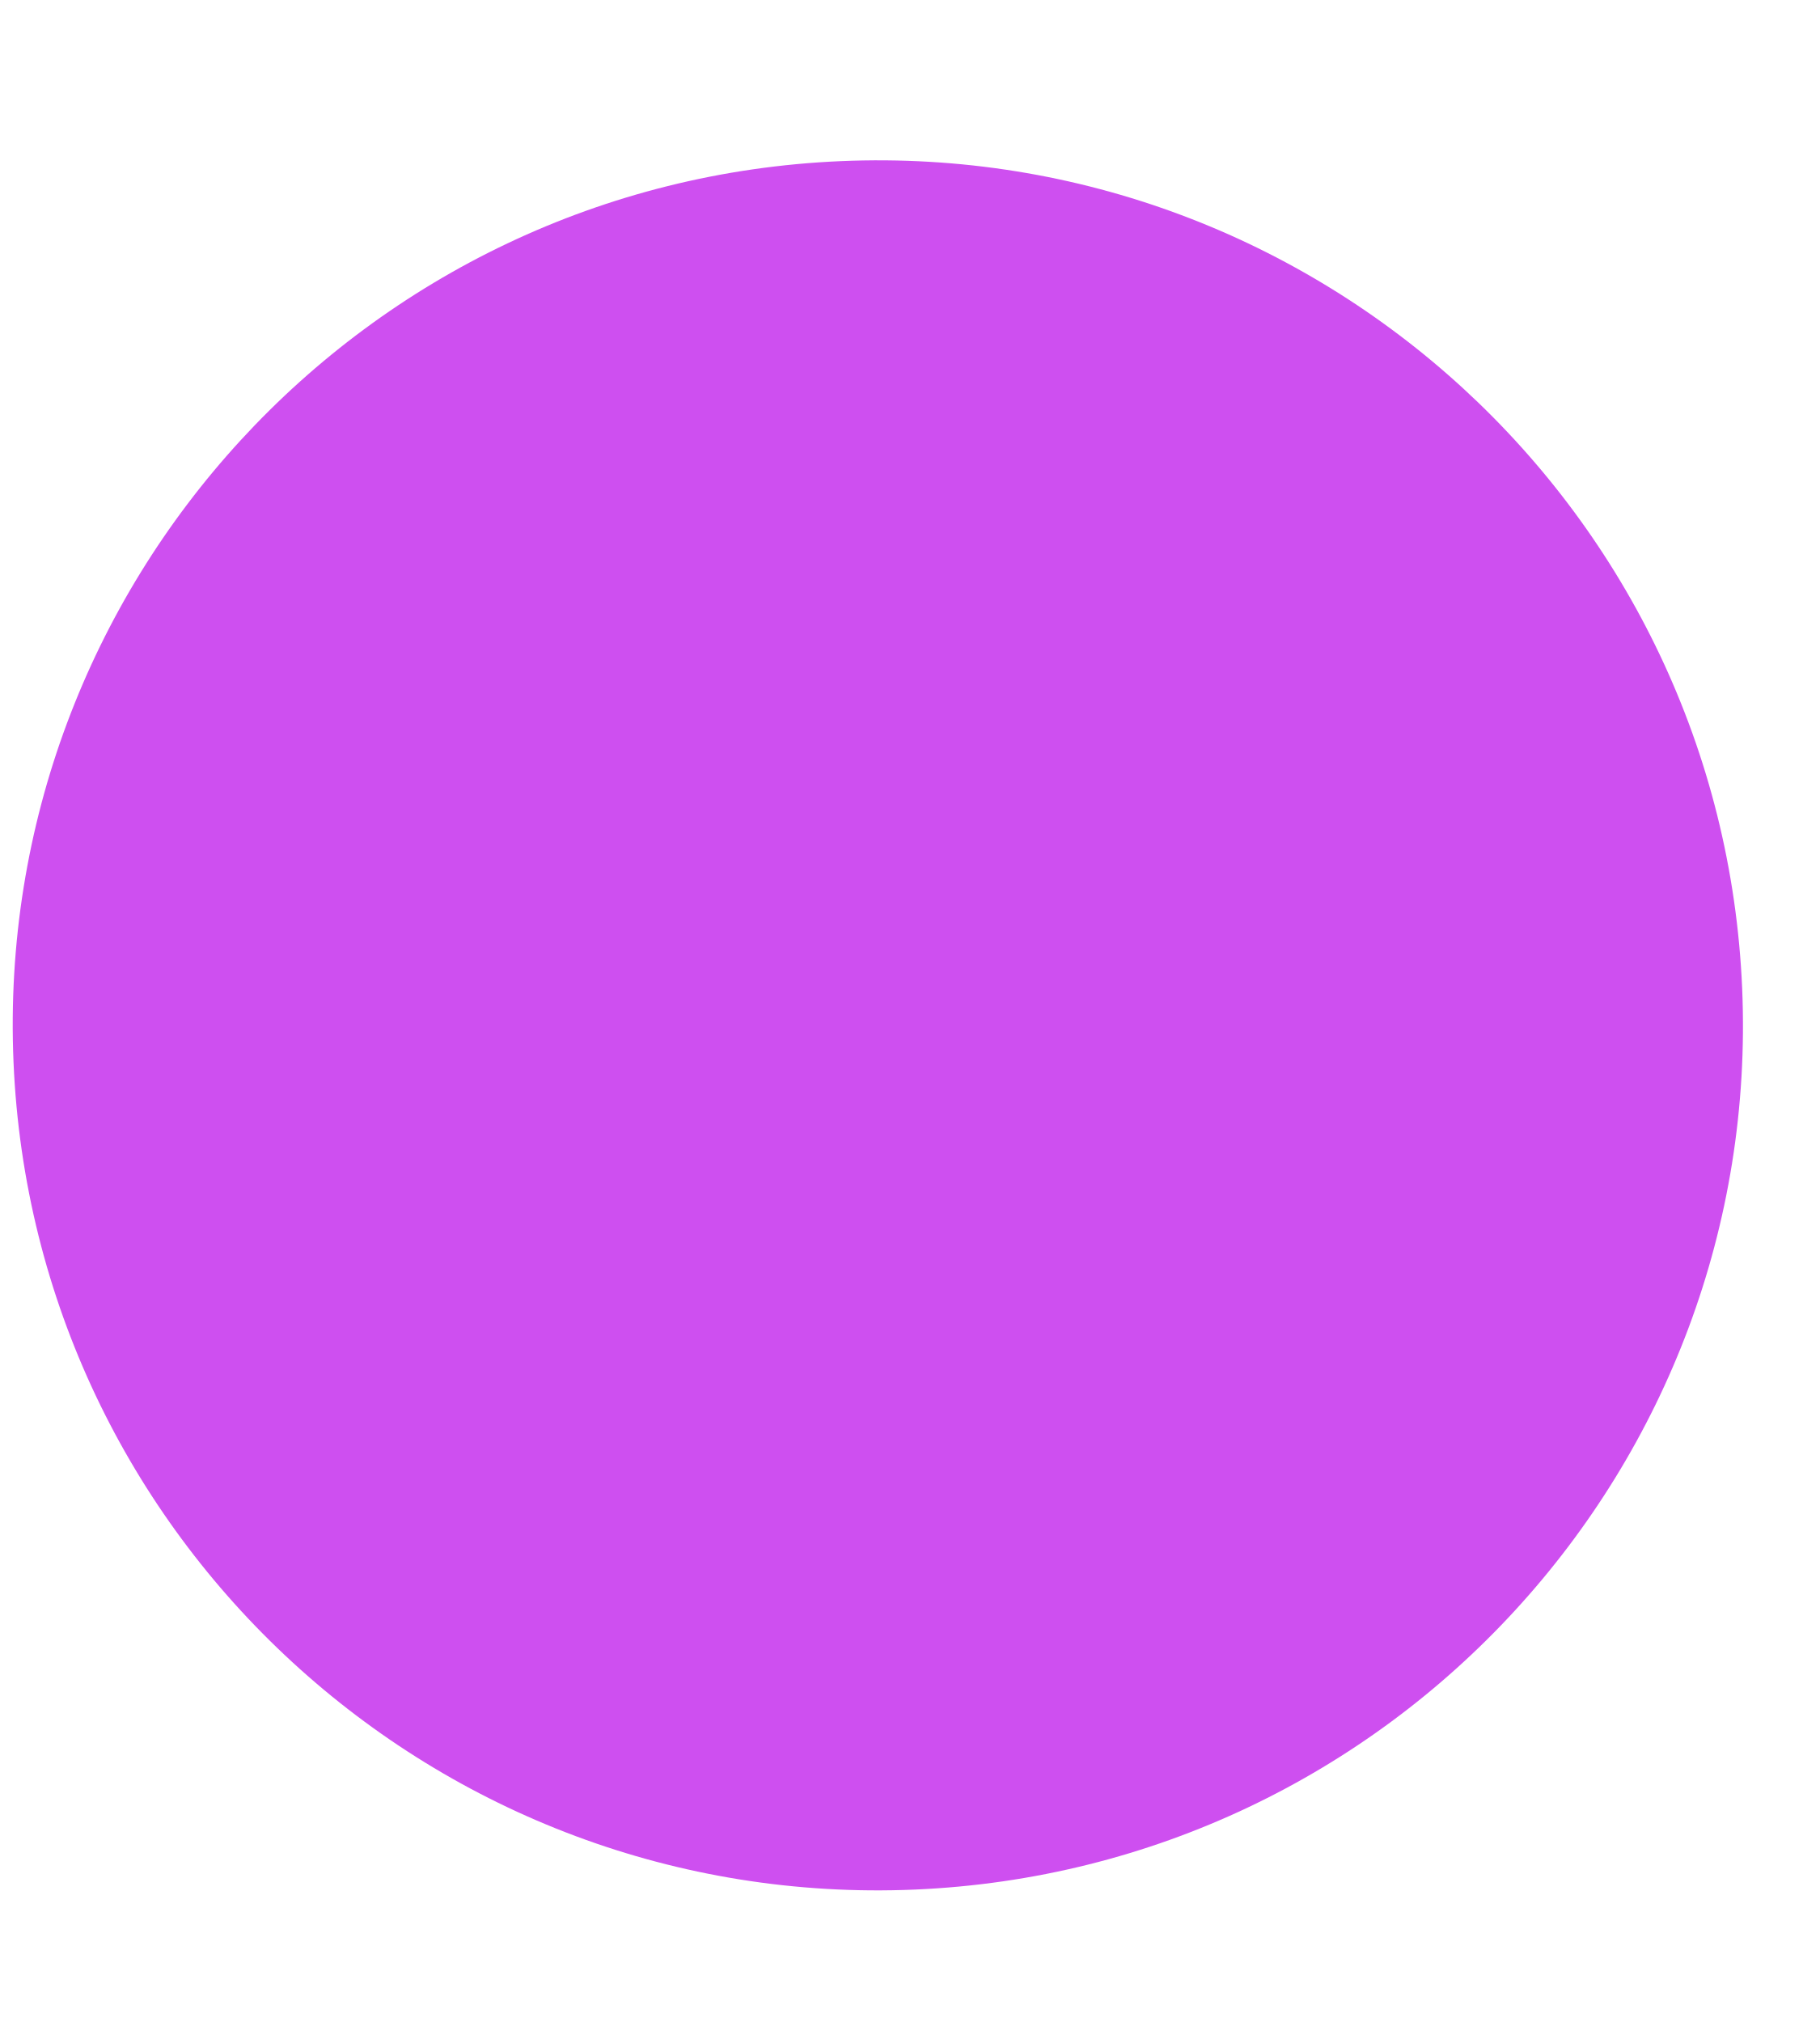
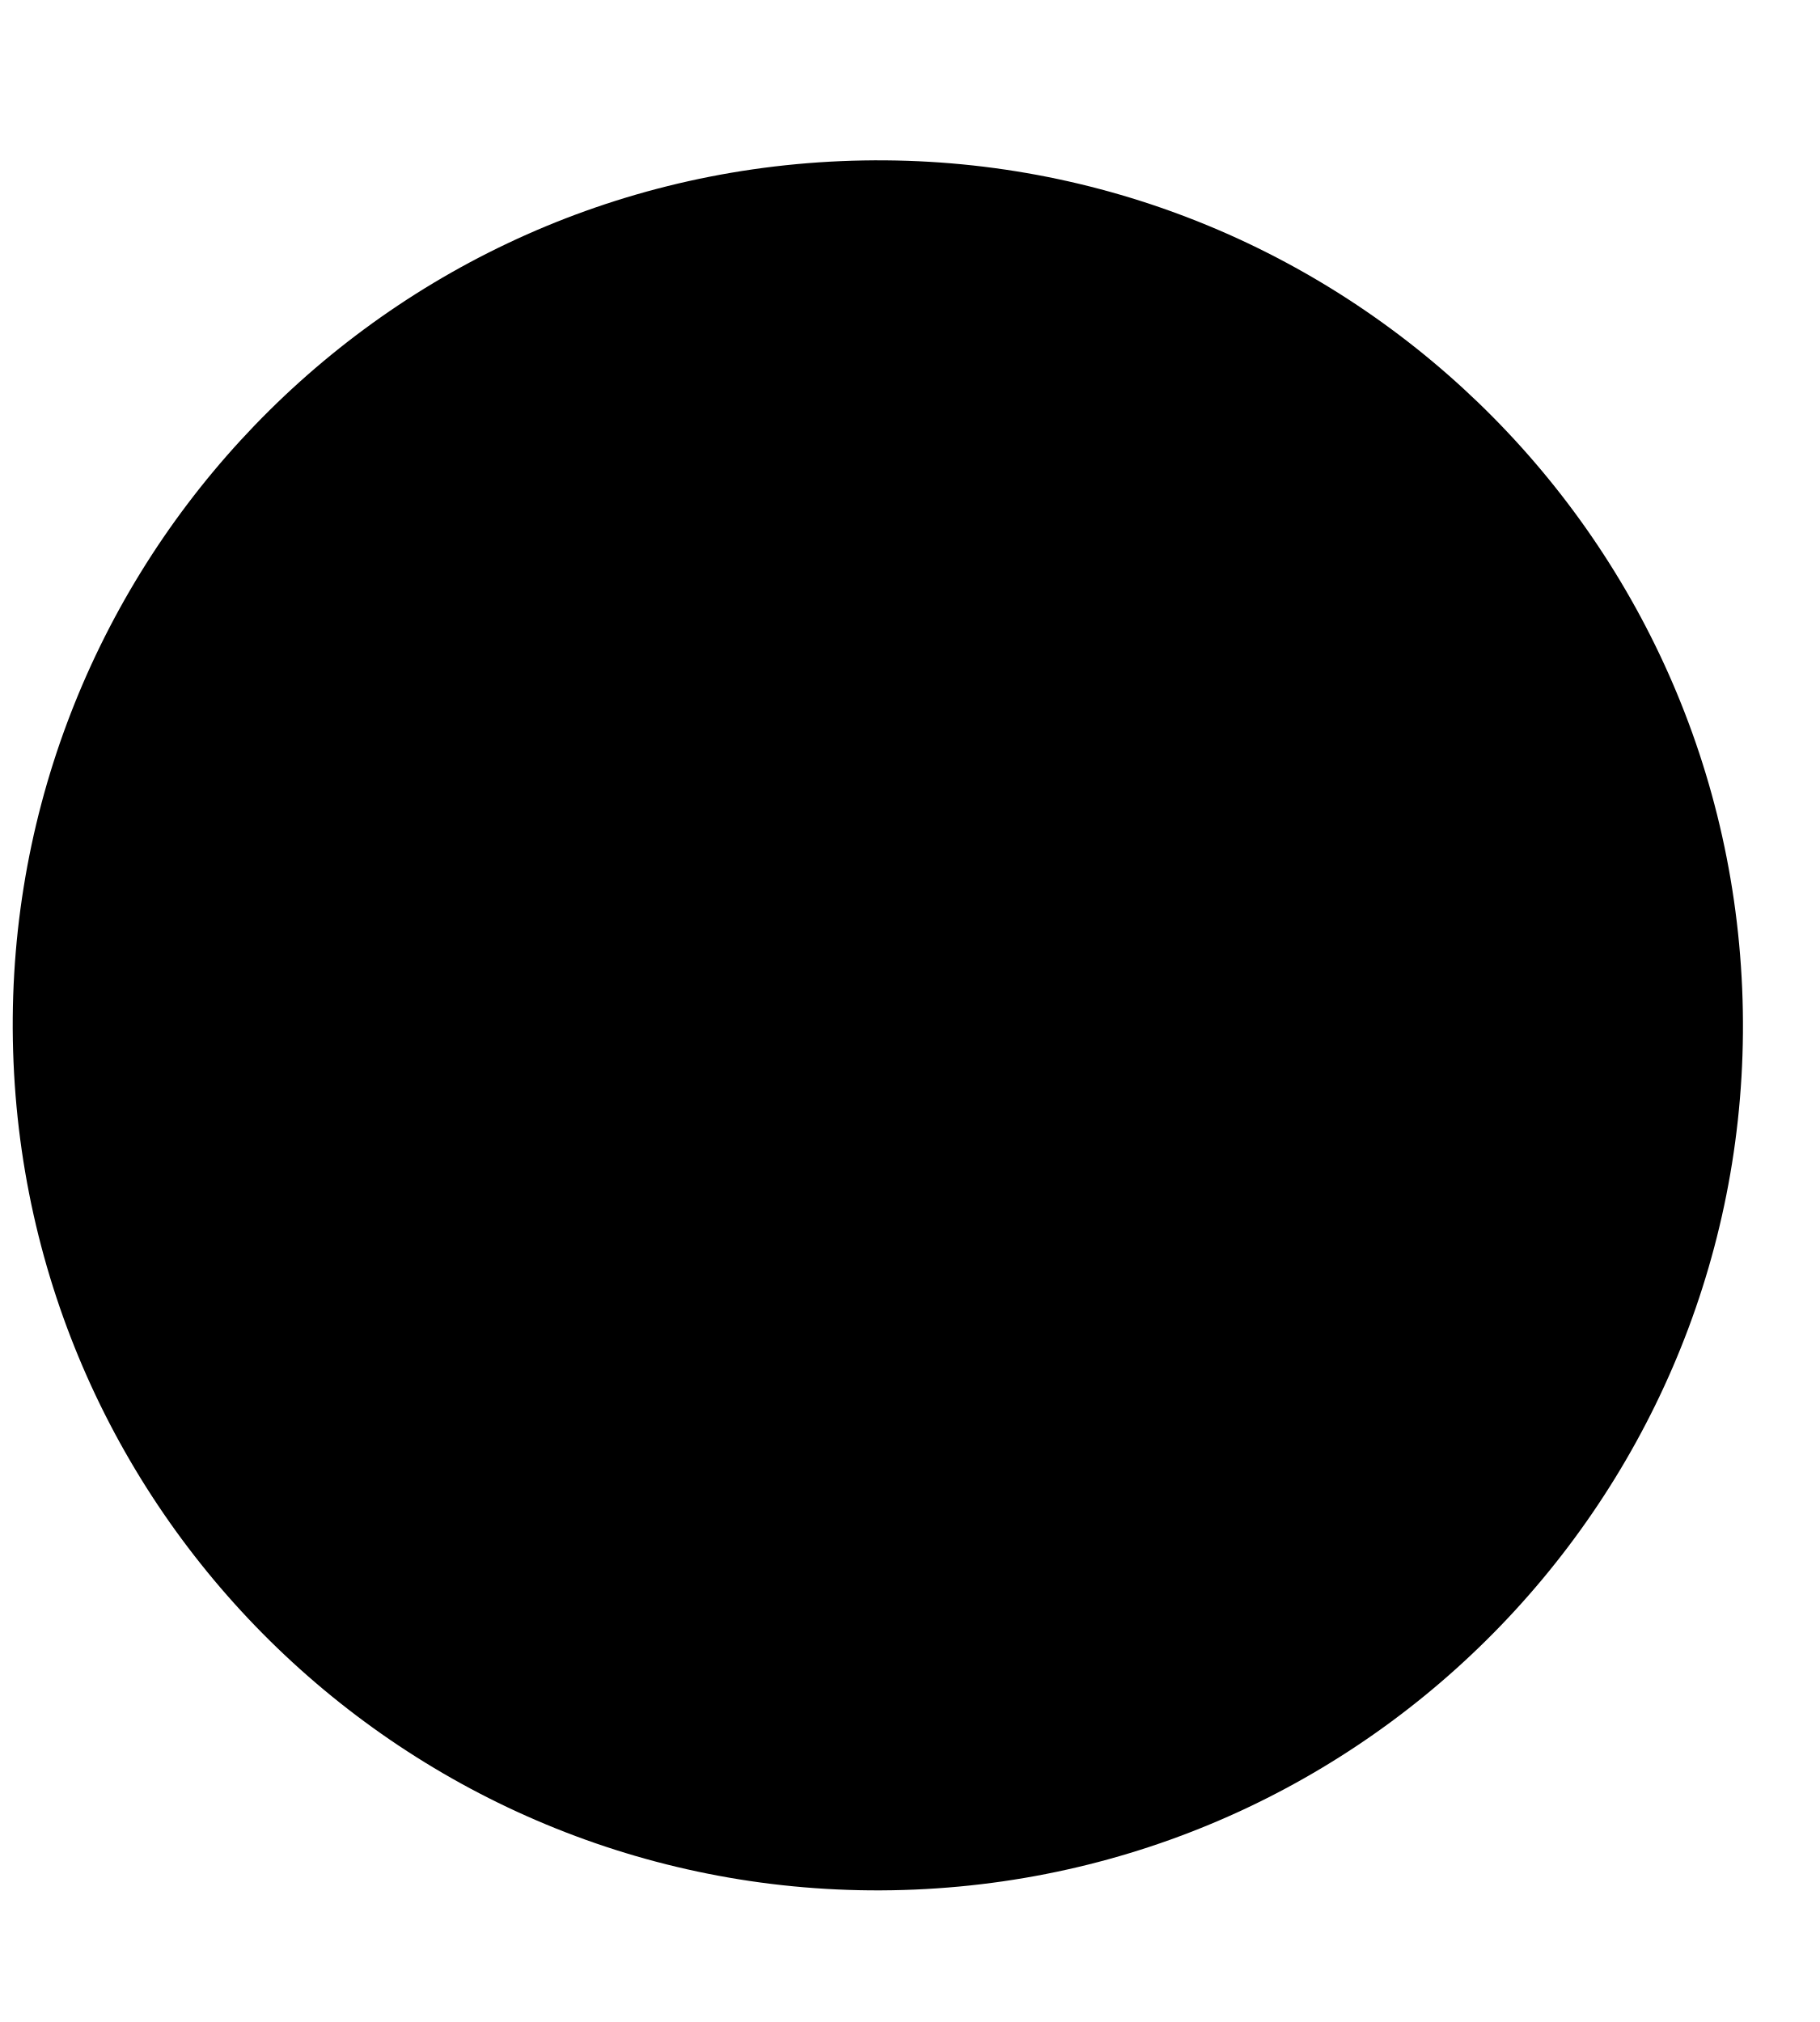
- <svg xmlns="http://www.w3.org/2000/svg" width="9" height="10" viewBox="0 0 9 10" fill="none" className="ml-4">
-   <circle cx="4.341" cy="5.071" r="4.278" transform="rotate(-2.44 4.34059 5.0713)" fill="#CE4FF0" />
+ <svg xmlns="http://www.w3.org/2000/svg" width="9" height="10" viewBox="0 0 9 10" fill="current" className="ml-4">
+   <circle cx="4.341" cy="5.071" r="4.278" transform="rotate(-2.44 4.34059 5.0713)" />
</svg>
